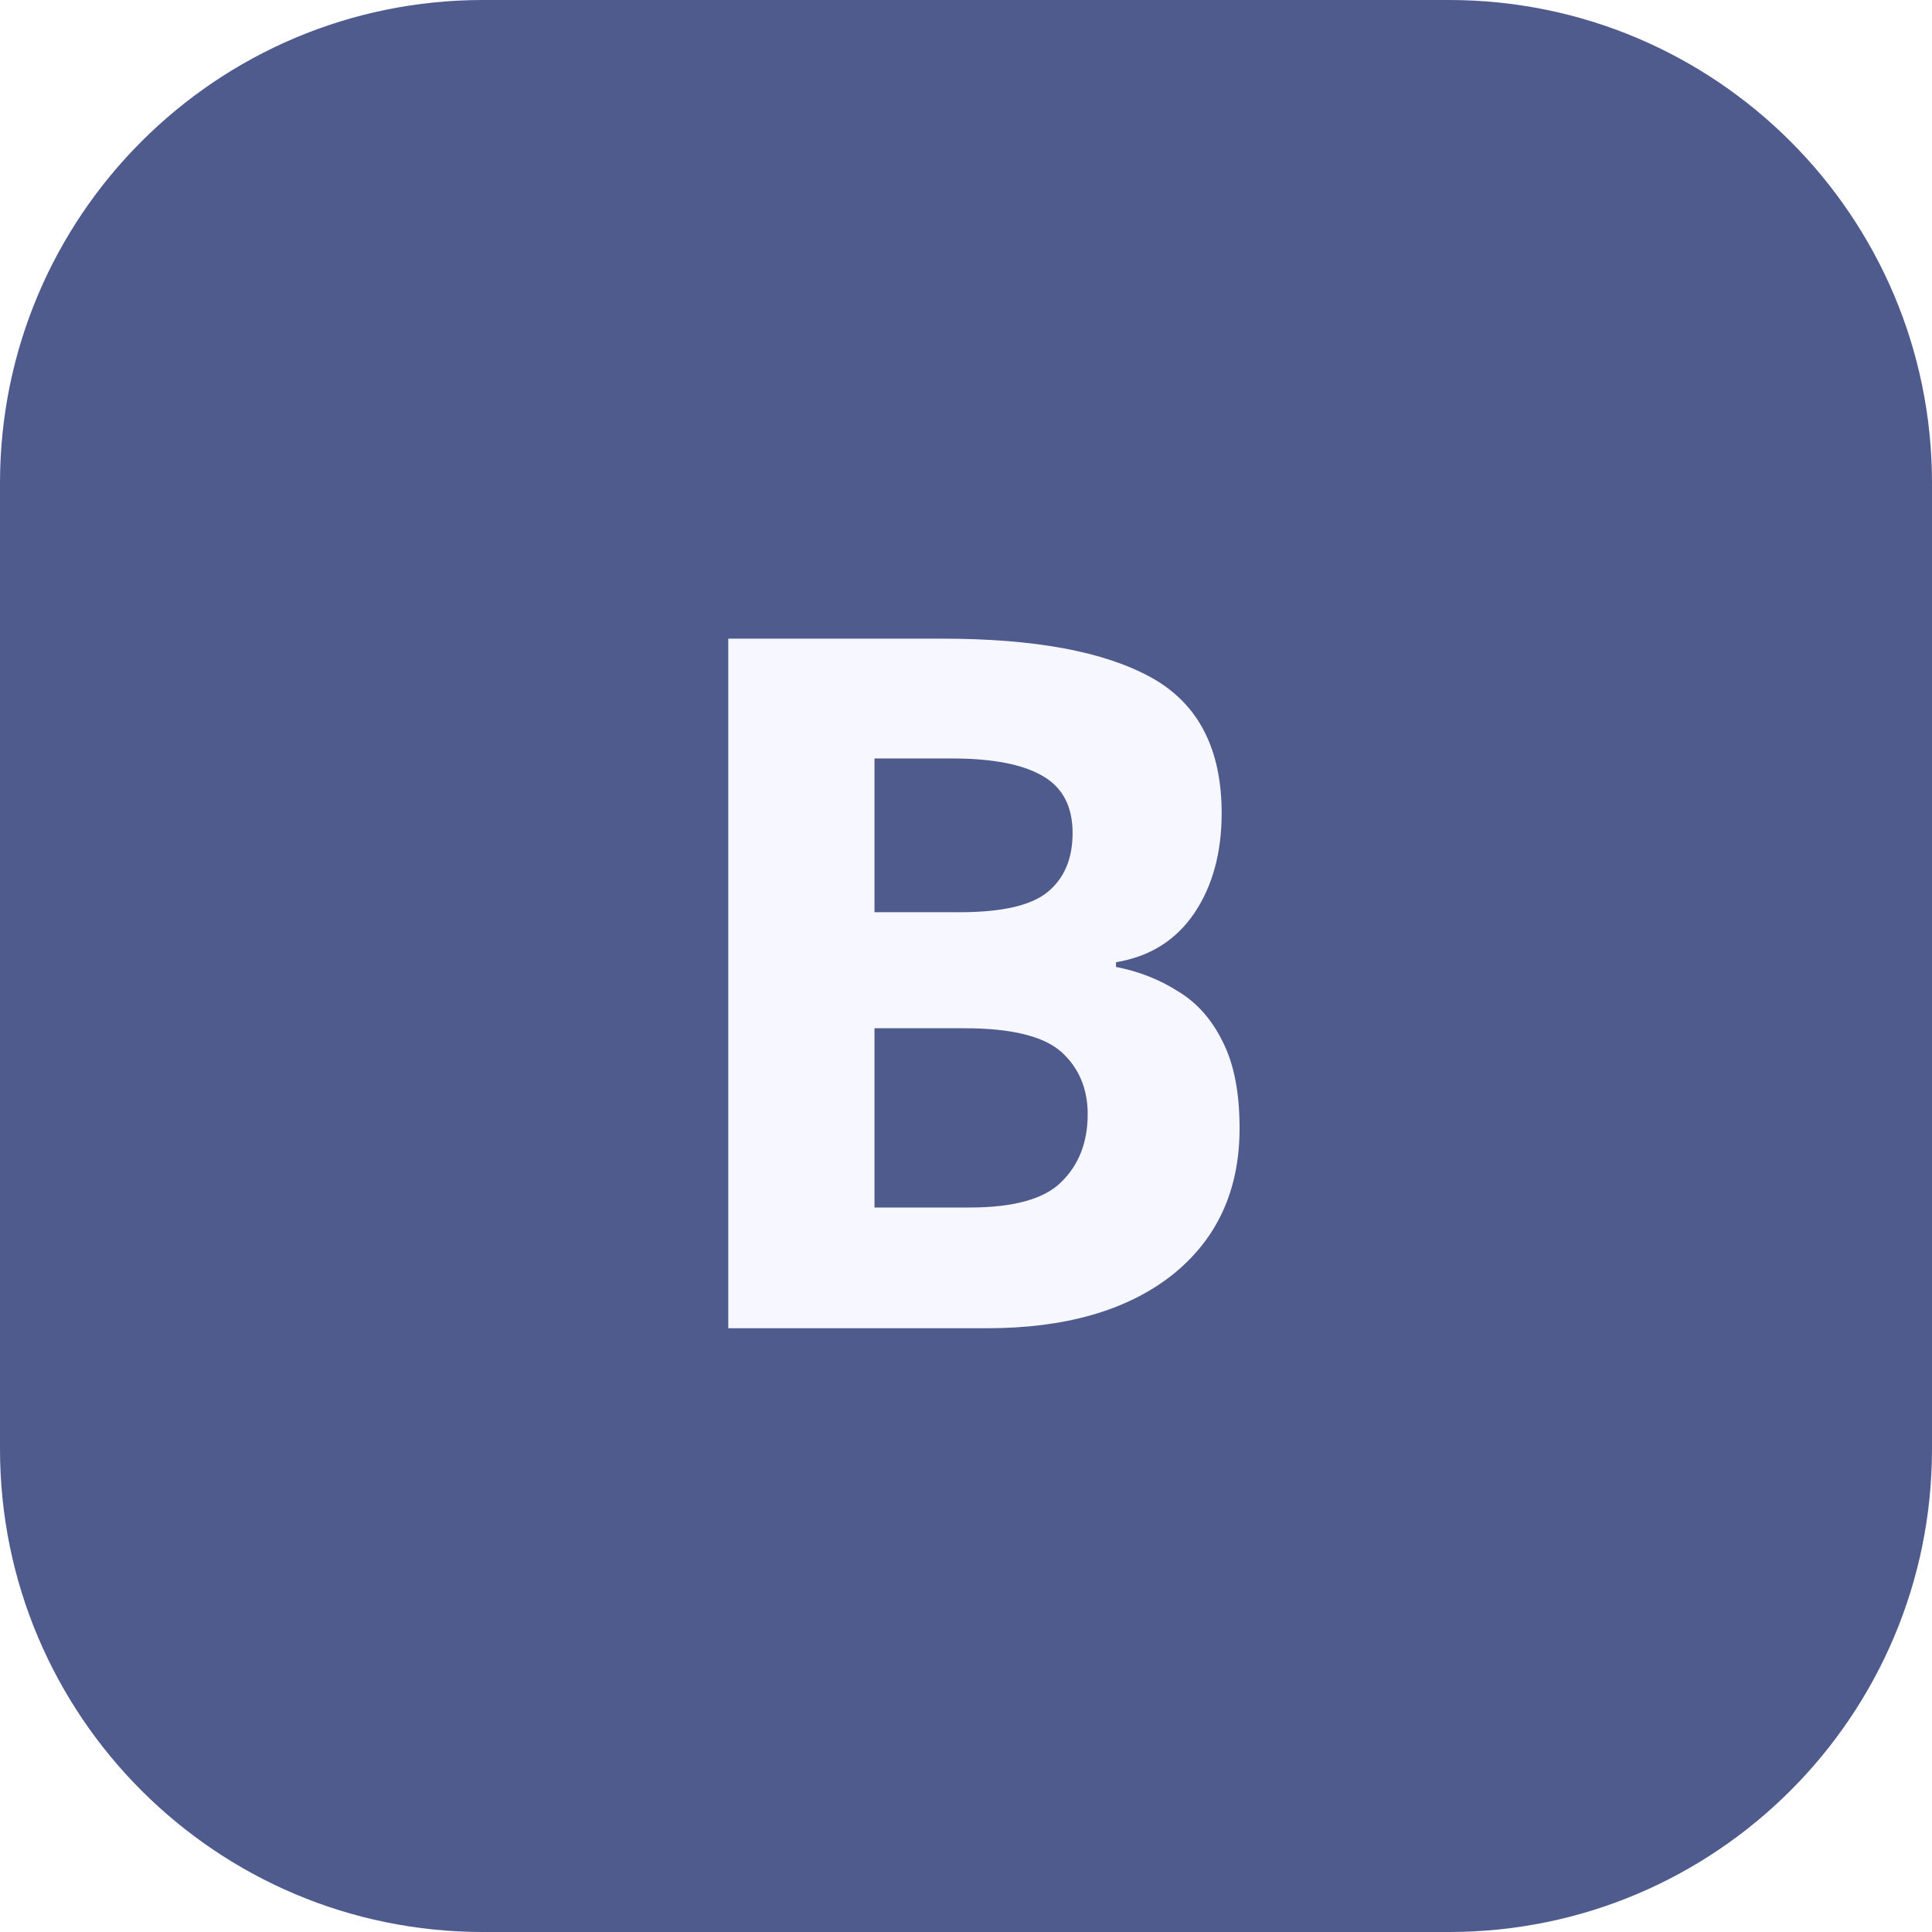
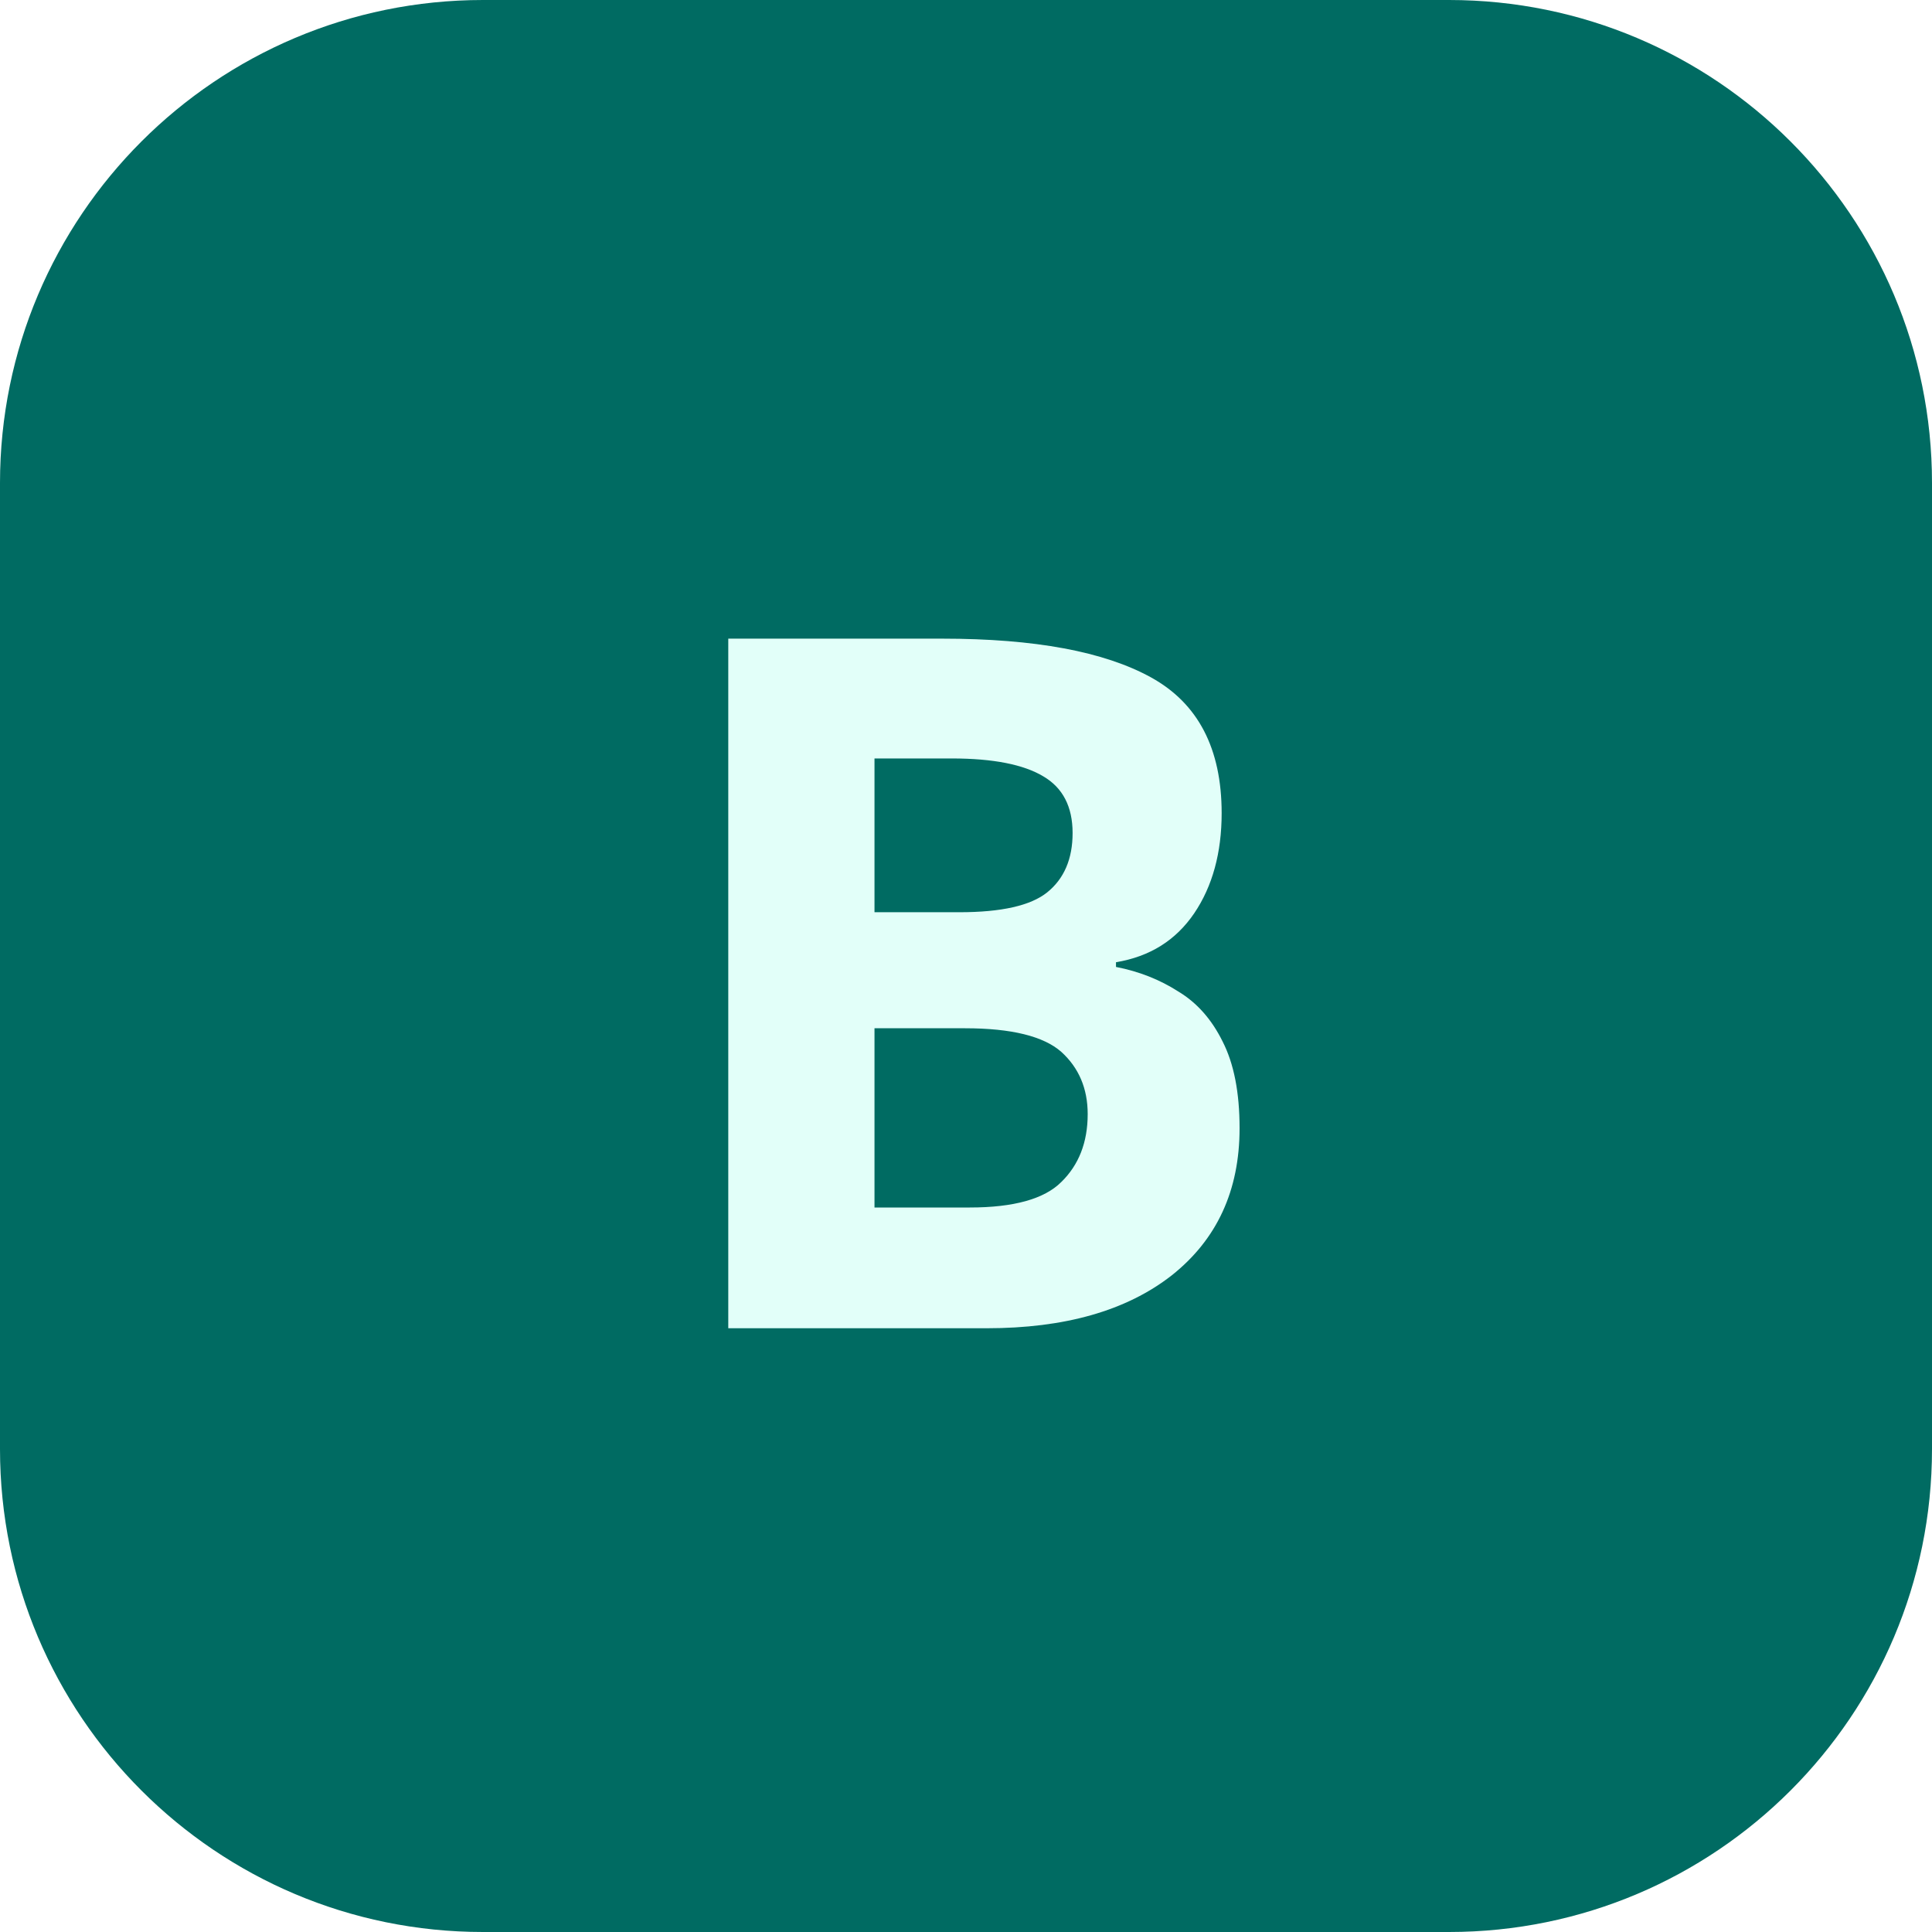
<svg xmlns="http://www.w3.org/2000/svg" viewBox="0 0 32 32" fill="none">
-   <rect width="32" height="32" rx="8" fill="#4F5B8C" />
-   <text x="16" y="22" text-anchor="middle" font-family="system-ui, sans-serif" font-size="16" font-weight="700" fill="#F7F7FF">B</text>
+   <rect width="32" height="32" rx="8" fill="#006B62" />
+   <text x="16" y="22" text-anchor="middle" font-family="system-ui, sans-serif" font-size="16" font-weight="700" fill="#E2FFF9">B</text>
</svg>
